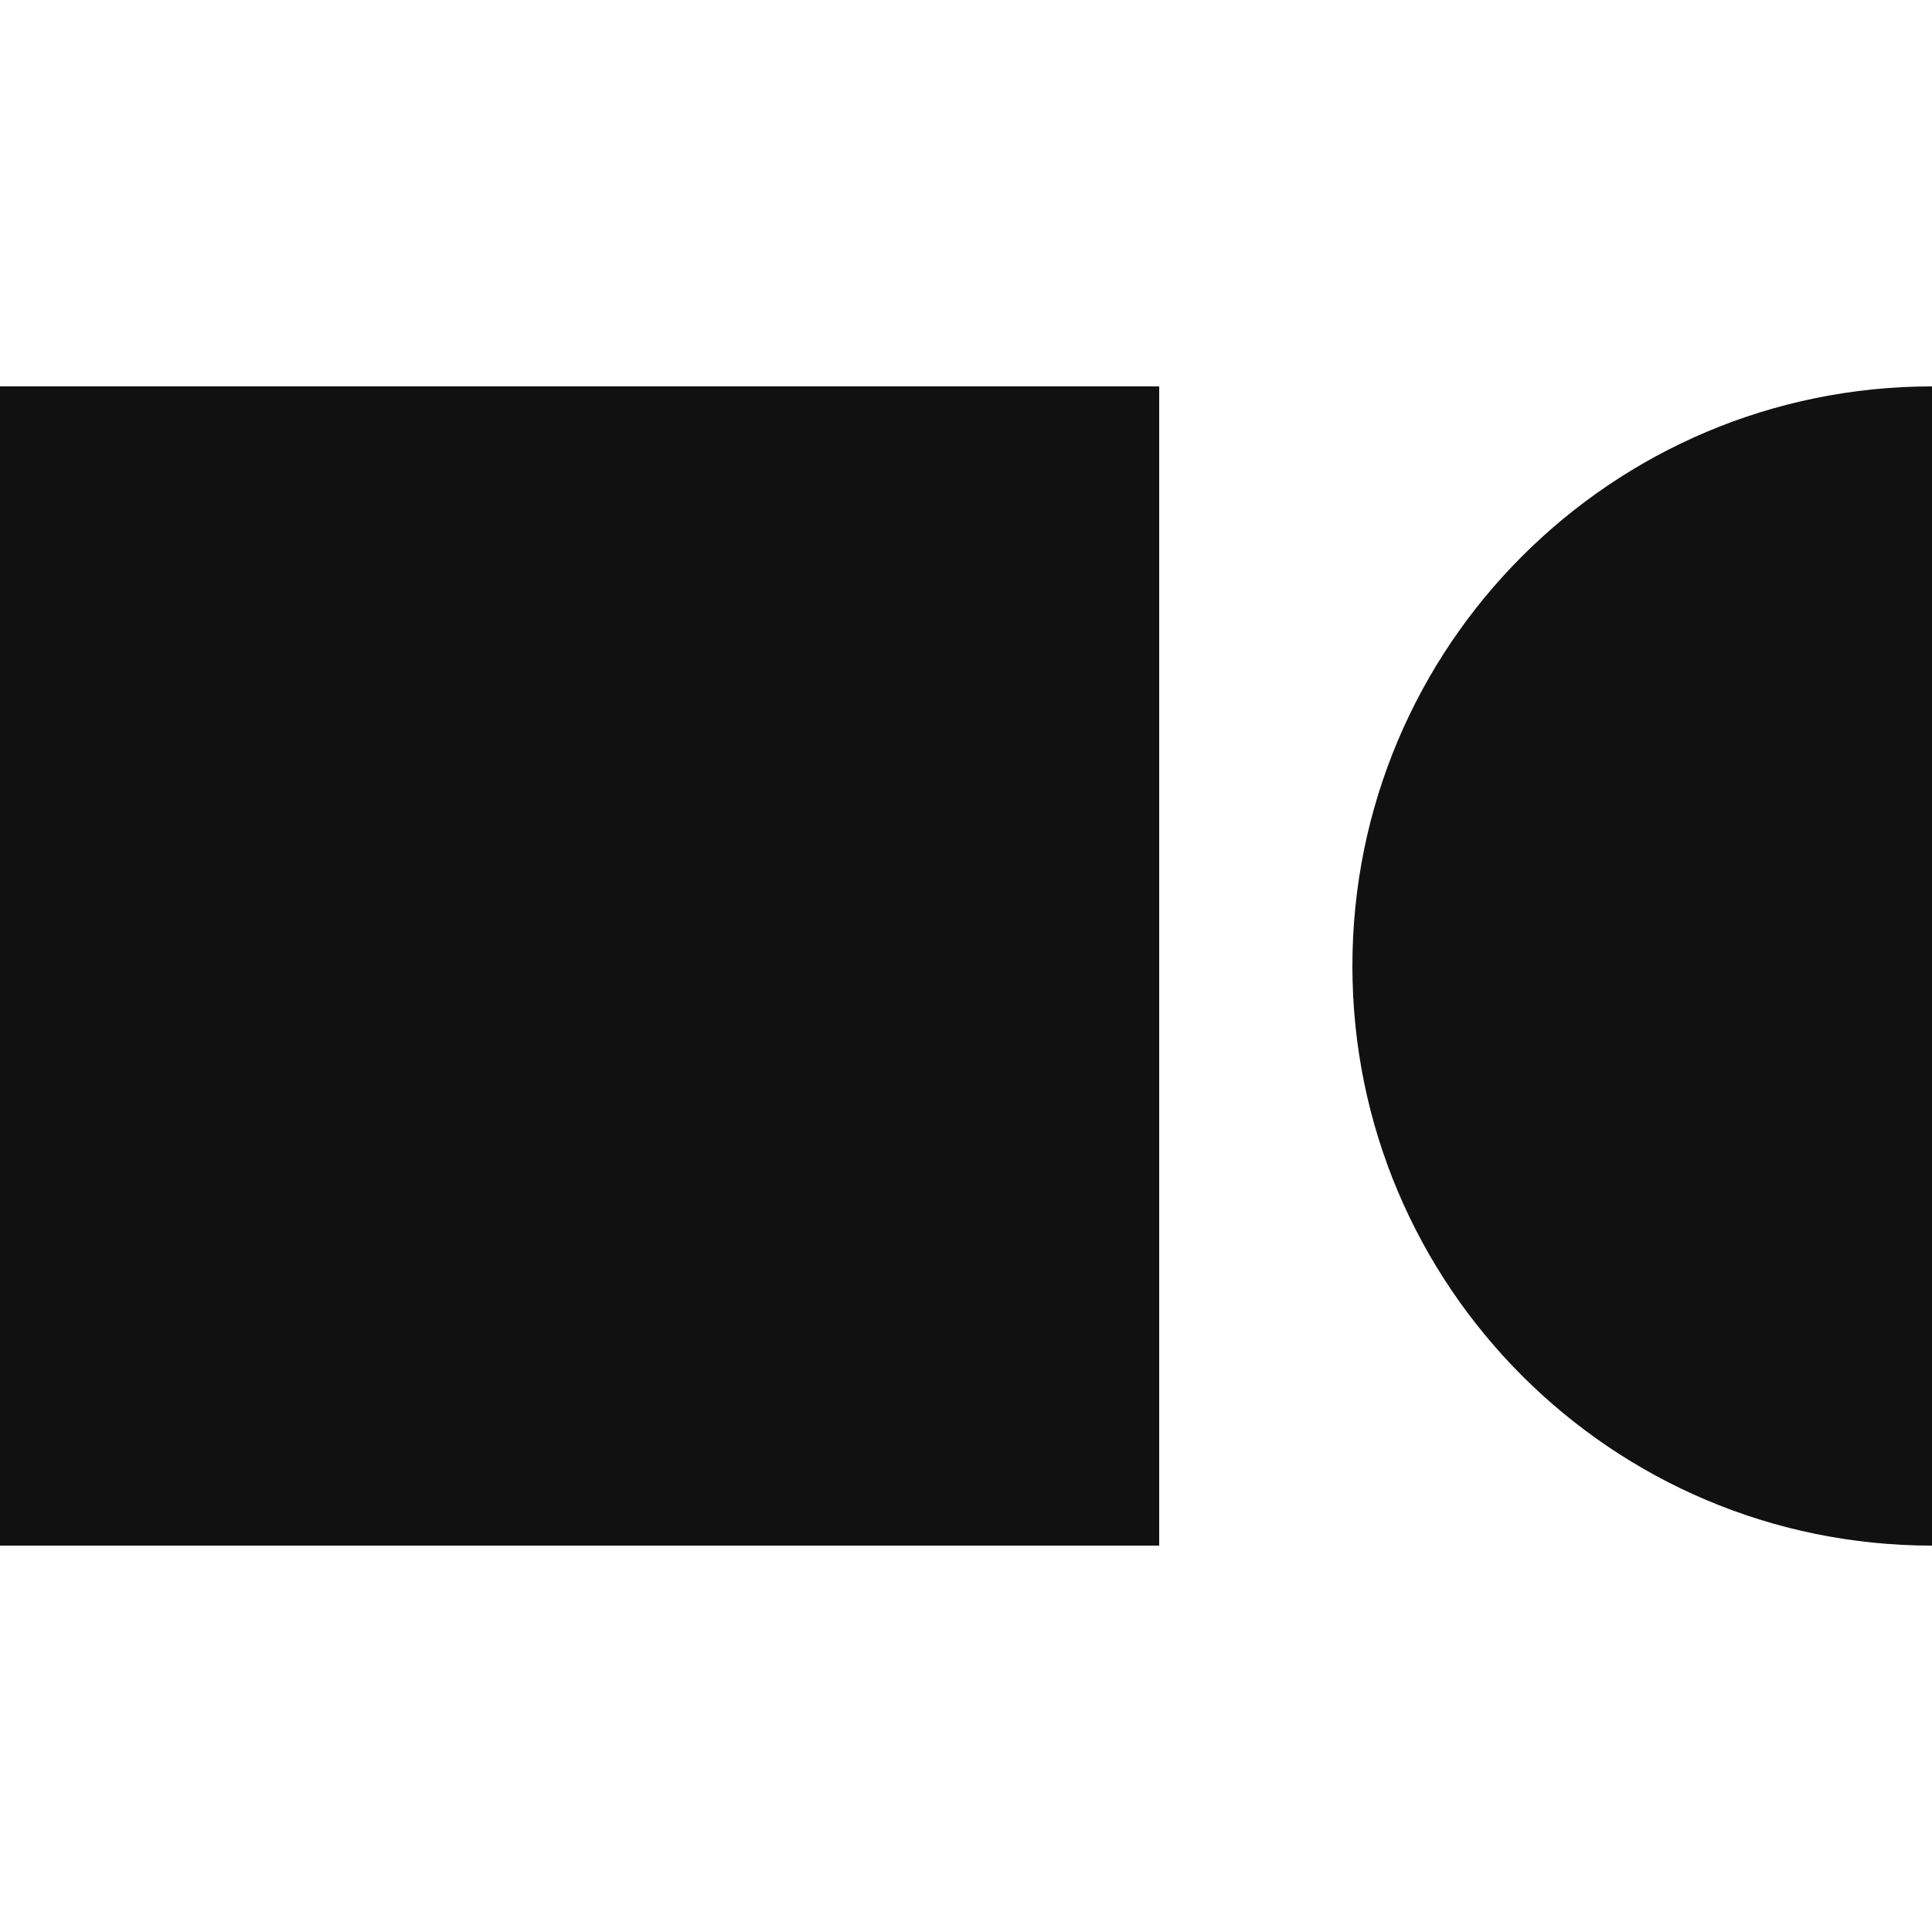
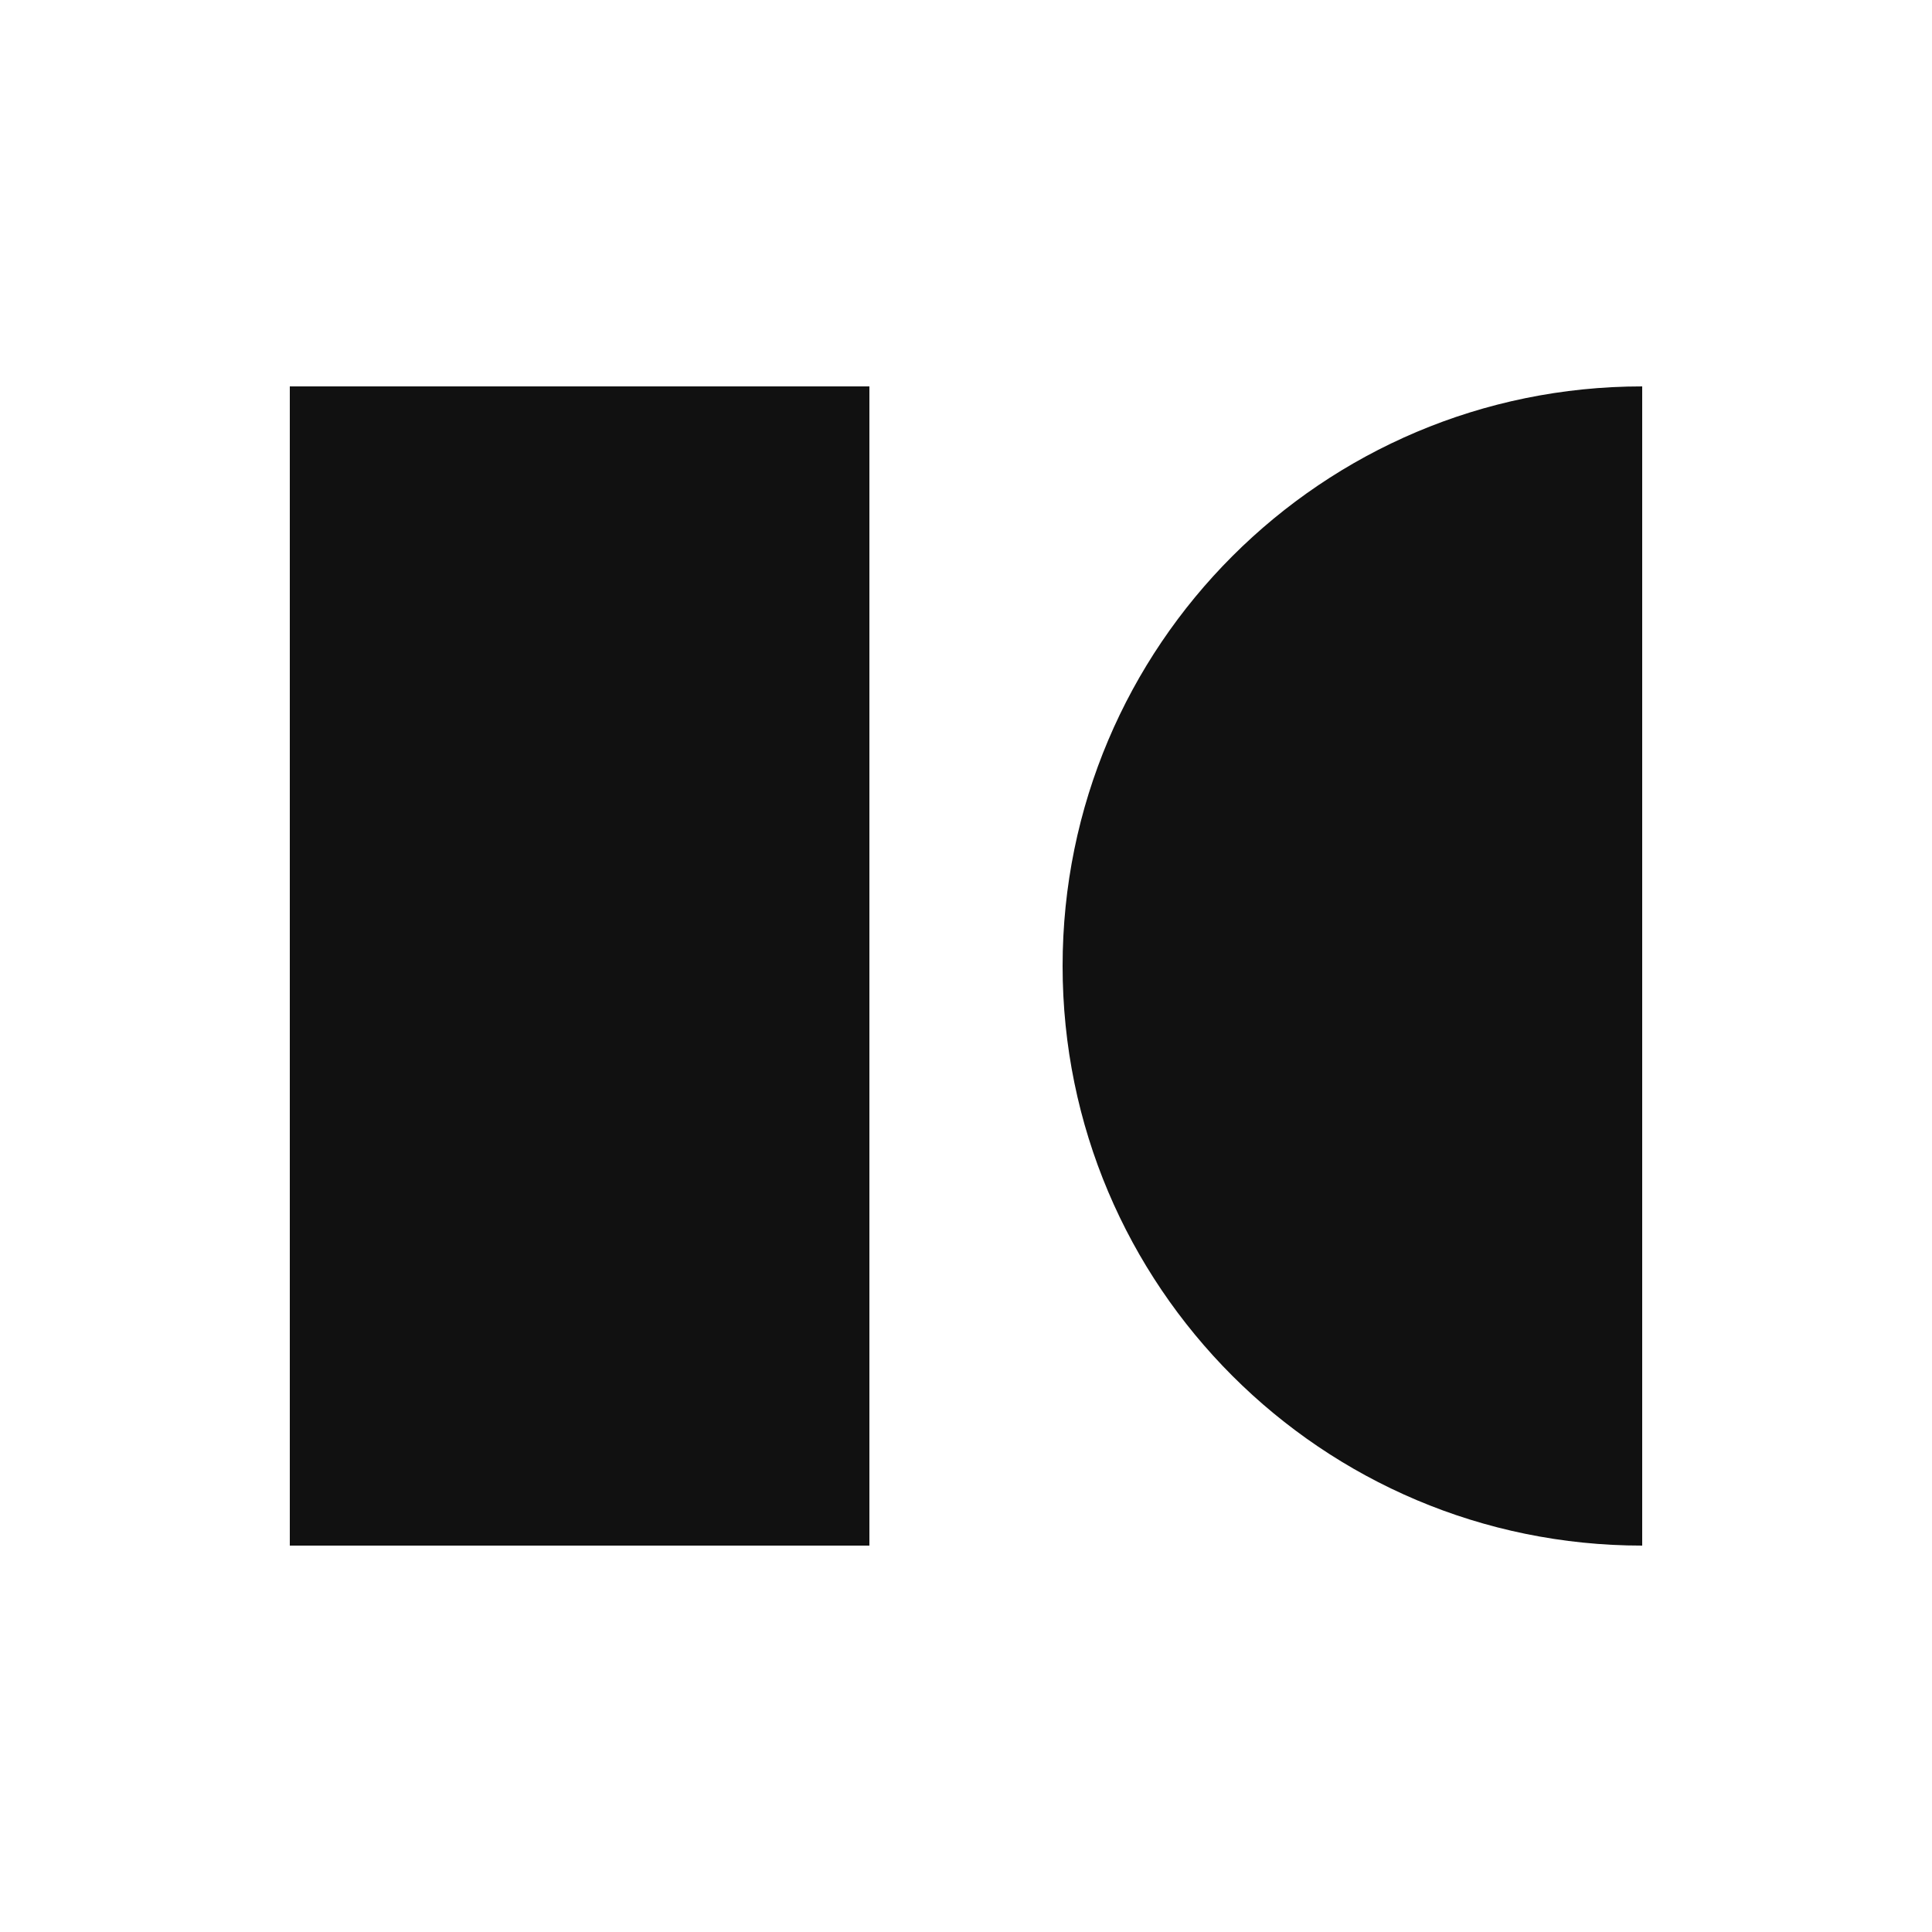
<svg xmlns="http://www.w3.org/2000/svg" viewBox="0 0 40 40">
-   <g transform="translate(0, 8)">
-     <rect x="0" y="0" width="24" height="24" fill="#111111" />
-     <path d="M 40 0 A 12 12 0 0 0 40 24 Z" fill="#111111" />
+   <g transform="translate(6, 8)">
+     <rect x="0" y="0" width="12" height="24" fill="#111111" />
+     <path d="M 28 0 A 12 12 0 0 0 28 24 Z" fill="#111111" />
  </g>
</svg>
